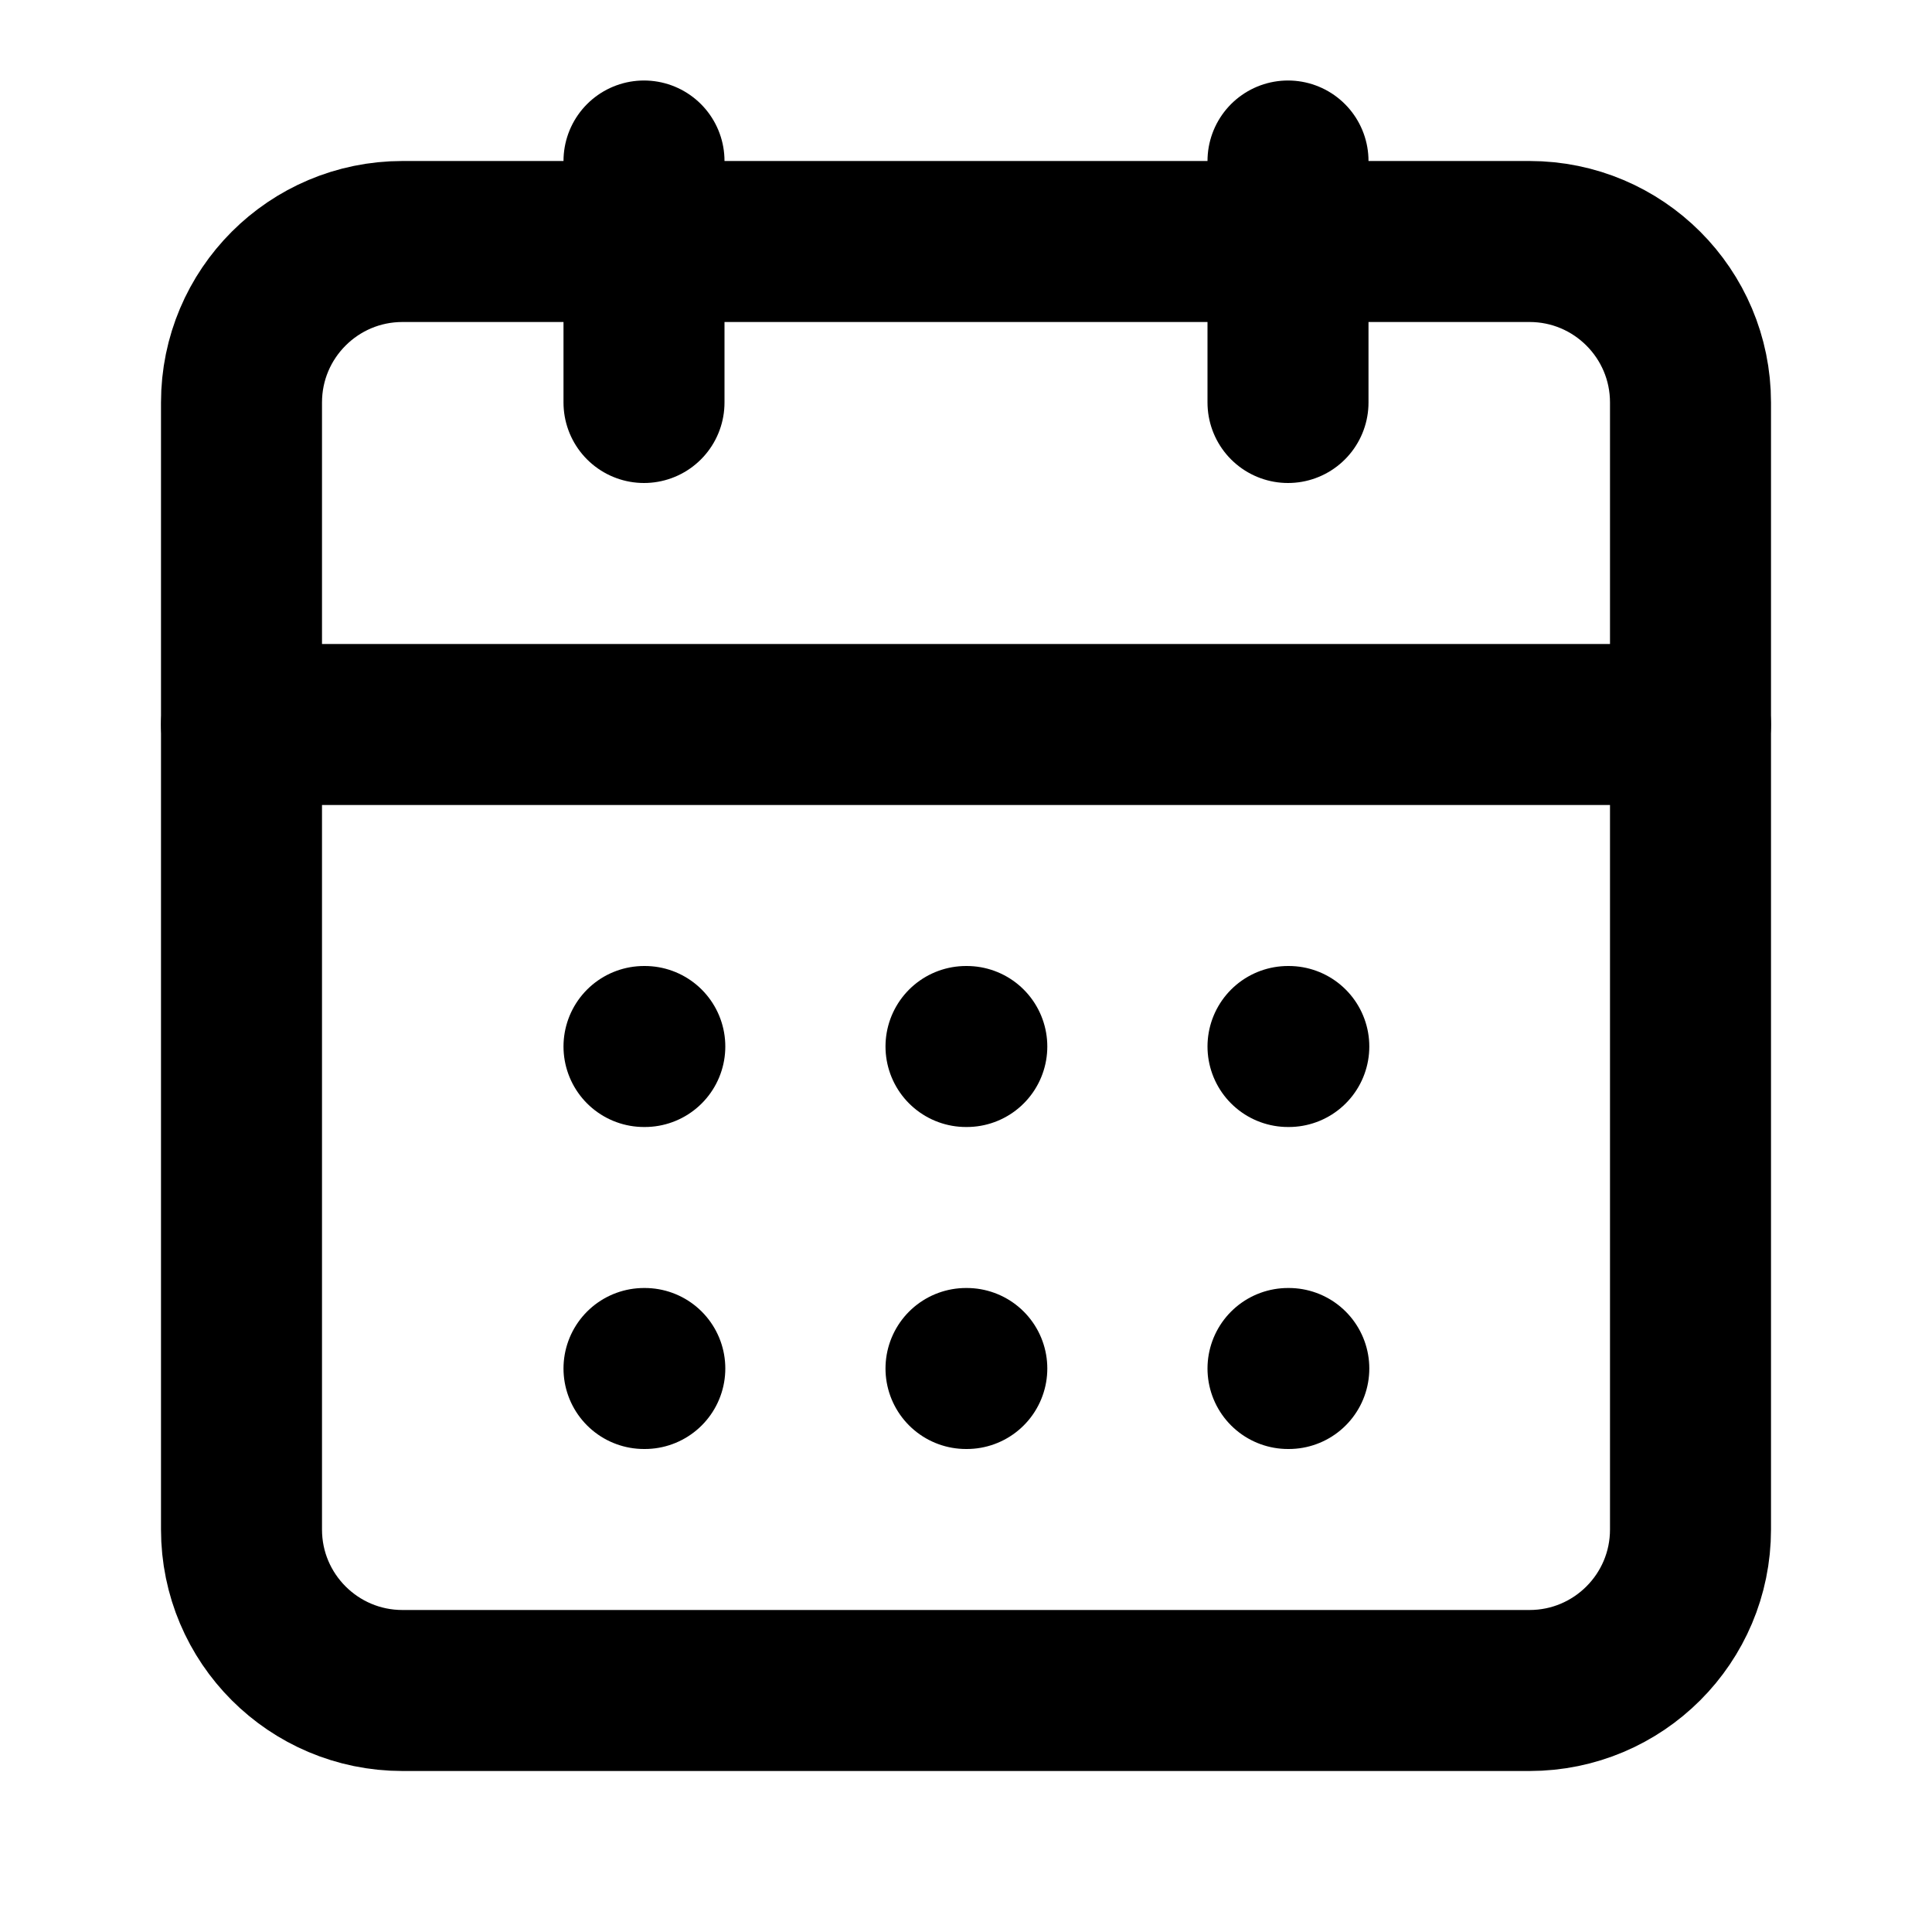
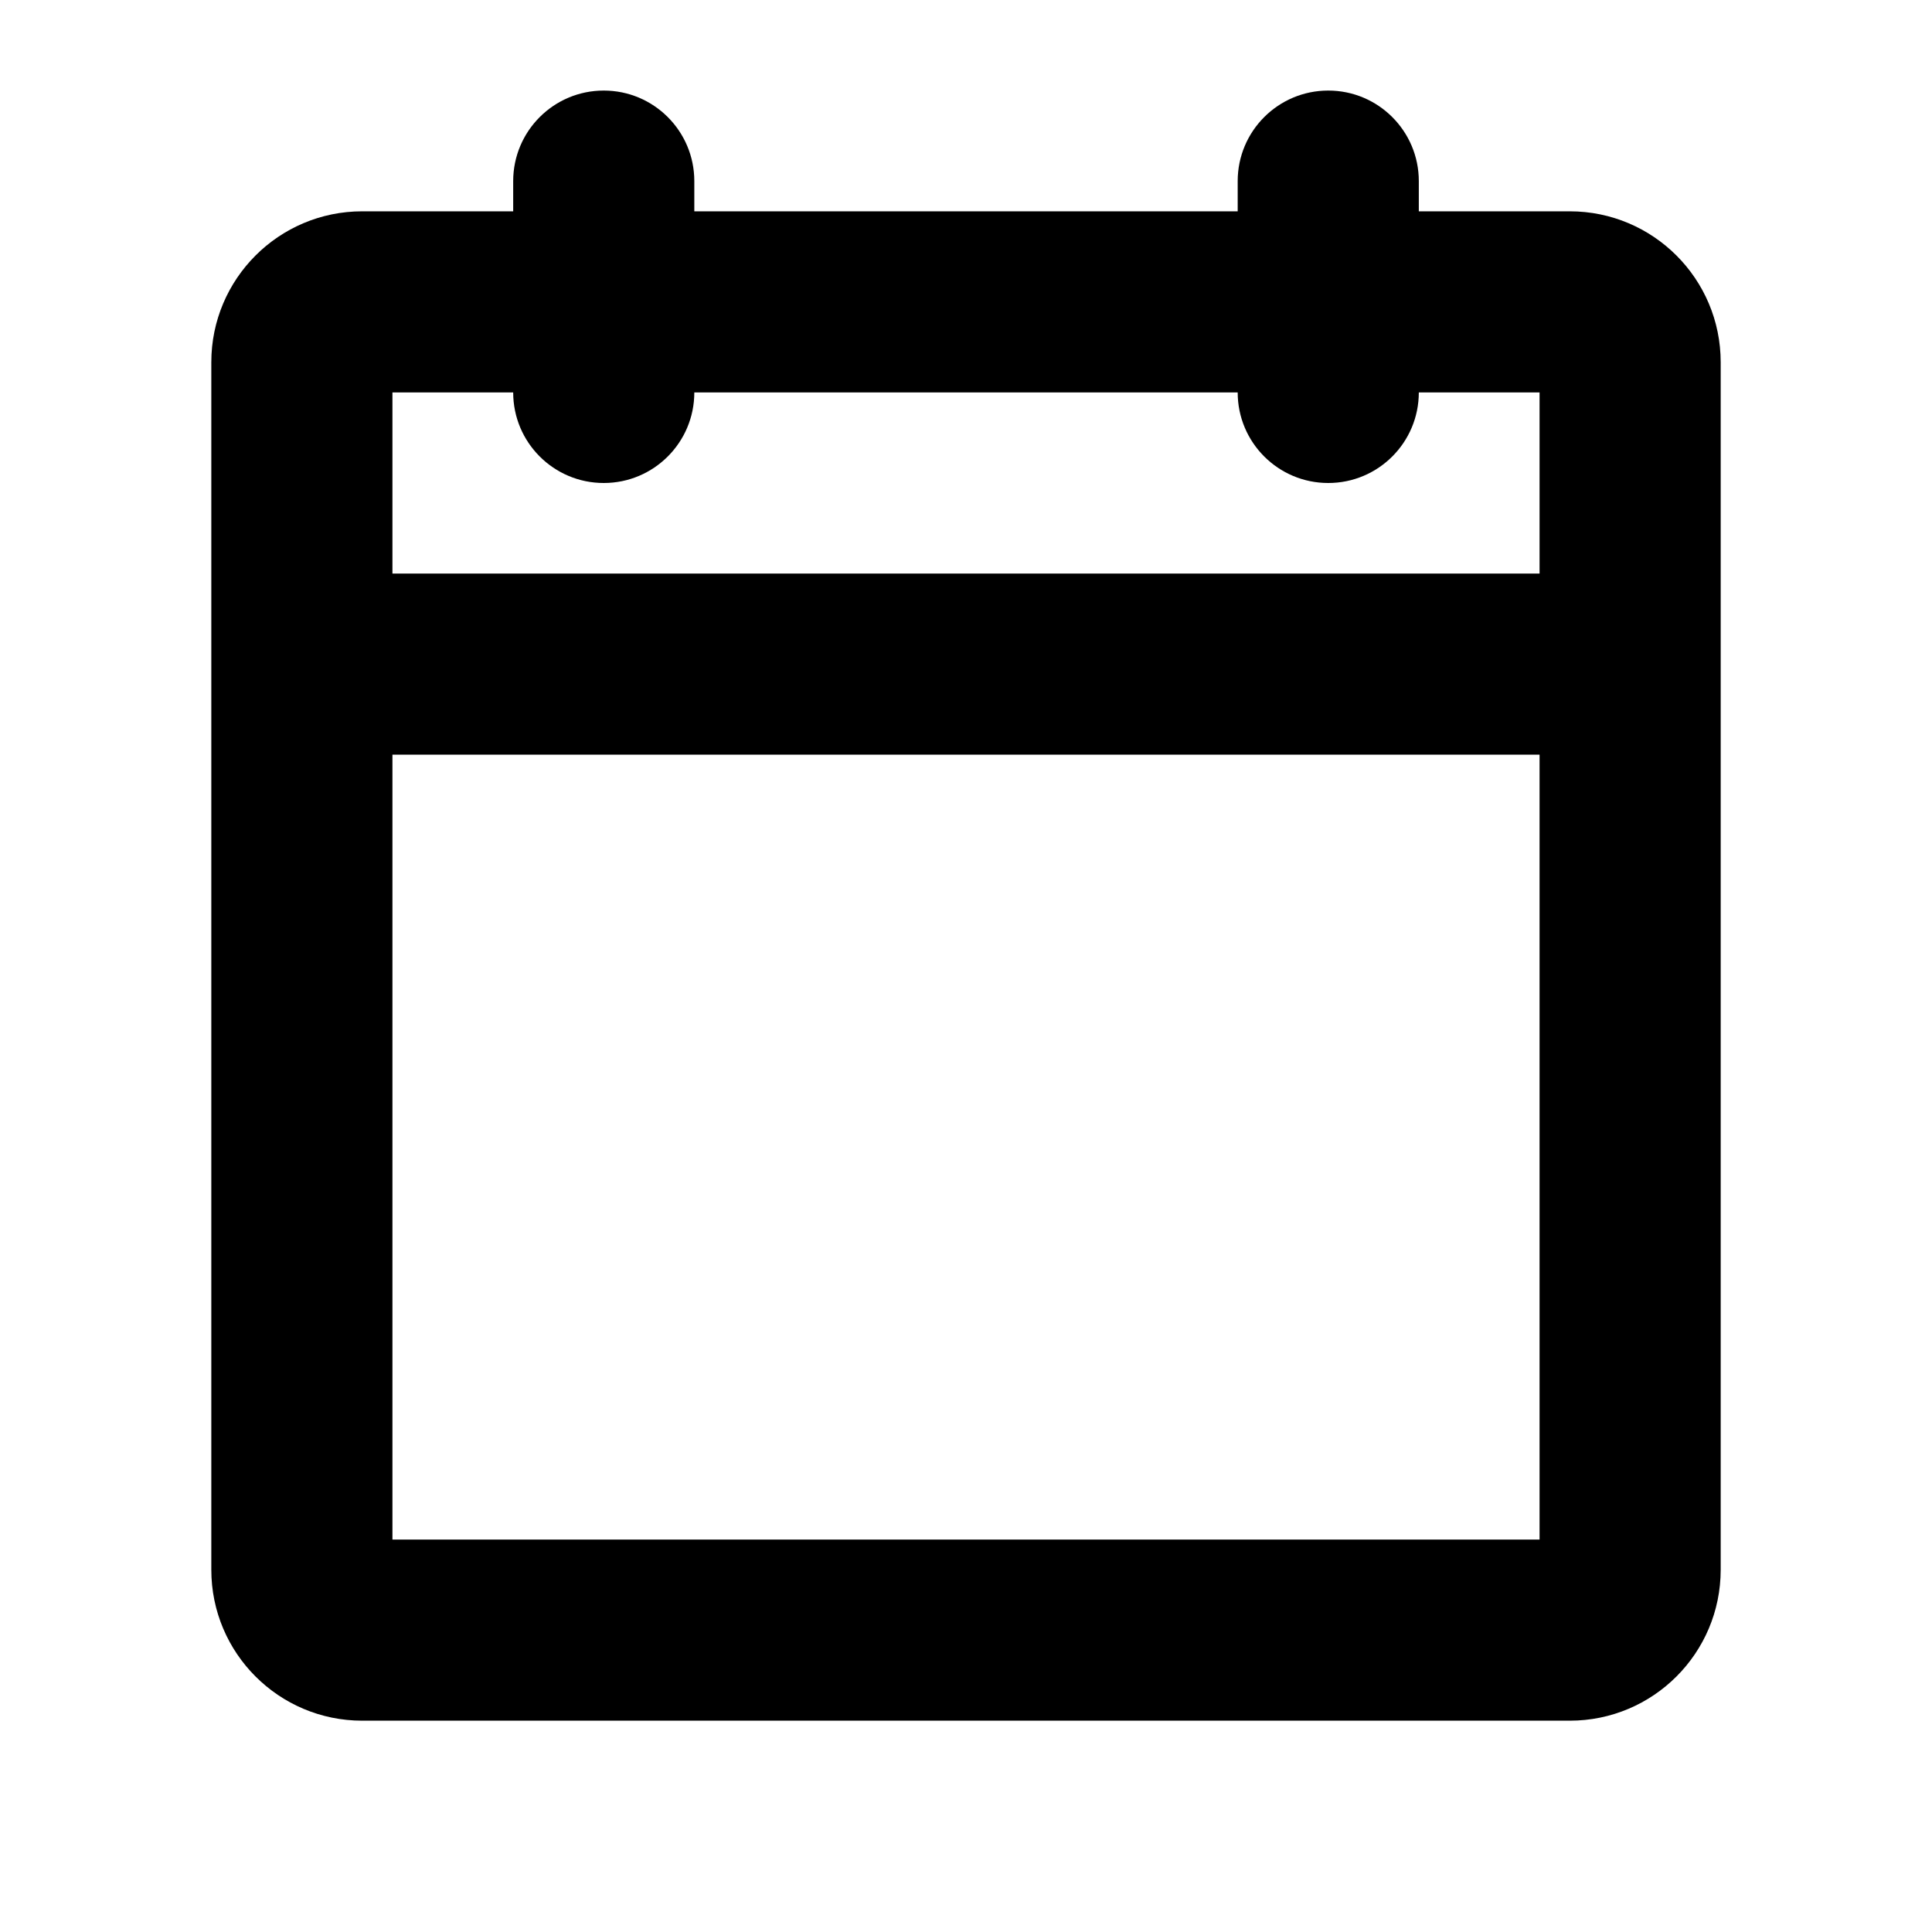
- <svg xmlns="http://www.w3.org/2000/svg" width="24" height="24" viewBox="0 0 24 24" fill="none" stroke="currentColor" stroke-width="2" stroke-linecap="round" stroke-linejoin="round">
-   <path d="M8 2v3" />
-   <path d="M16 2v3" />
-   <rect x="3" y="3" width="18" height="18" rx="2" />
-   <path d="M3 9h18" />
-   <path d="M8 13h.01" />
-   <path d="M12 13h.01" />
-   <path d="M16 13h.01" />
-   <path d="M8 17h.01" />
-   <path d="M12 17h.01" />
-   <path d="M16 17h.01" />
+ <svg xmlns="http://www.w3.org/2000/svg" viewBox="0 0 256 256" fill="currentColor">
+   <path d="M208,28H188V24a12,12,0,0,0-24,0v4H92V24a12,12,0,0,0-24,0v4H48A20,20,0,0,0,28,48V208a20,20,0,0,0,20,20H208a20,20,0,0,0,20-20V48A20,20,0,0,0,208,28ZM68,52a12,12,0,0,0,24,0h72a12,12,0,0,0,24,0h16V76H52V52ZM52,204V100H204V204Z" />
</svg>
